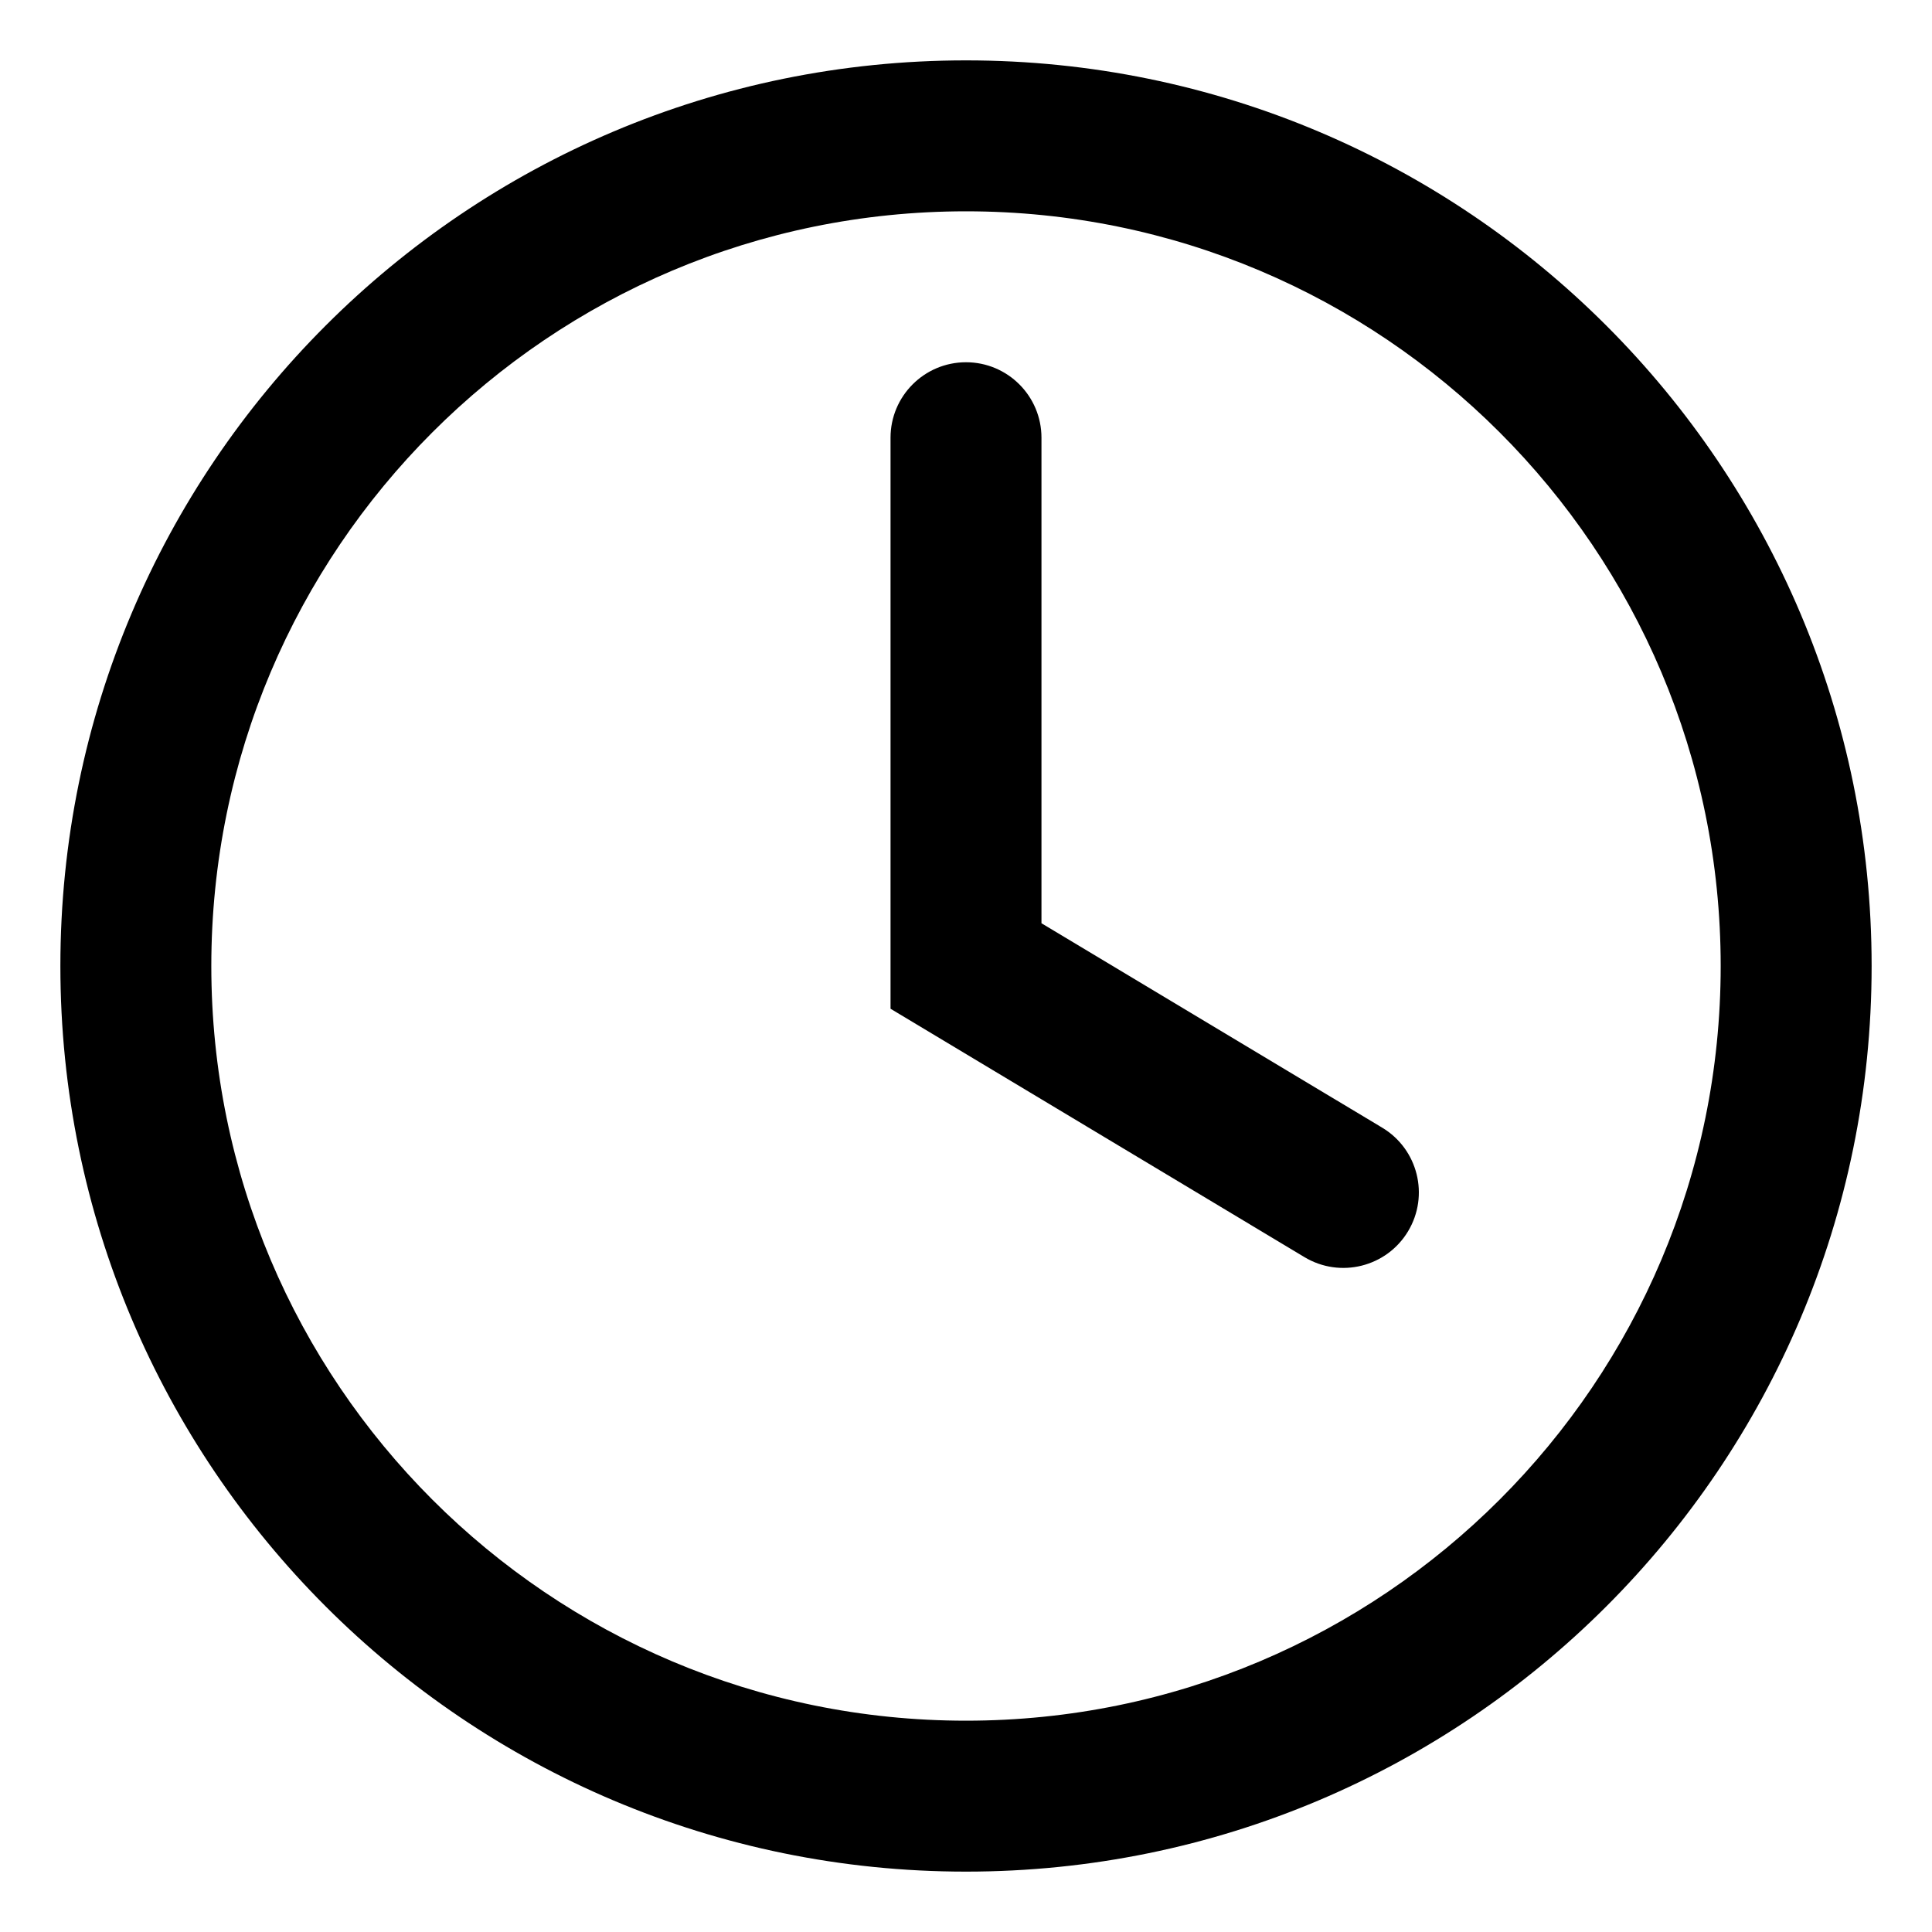
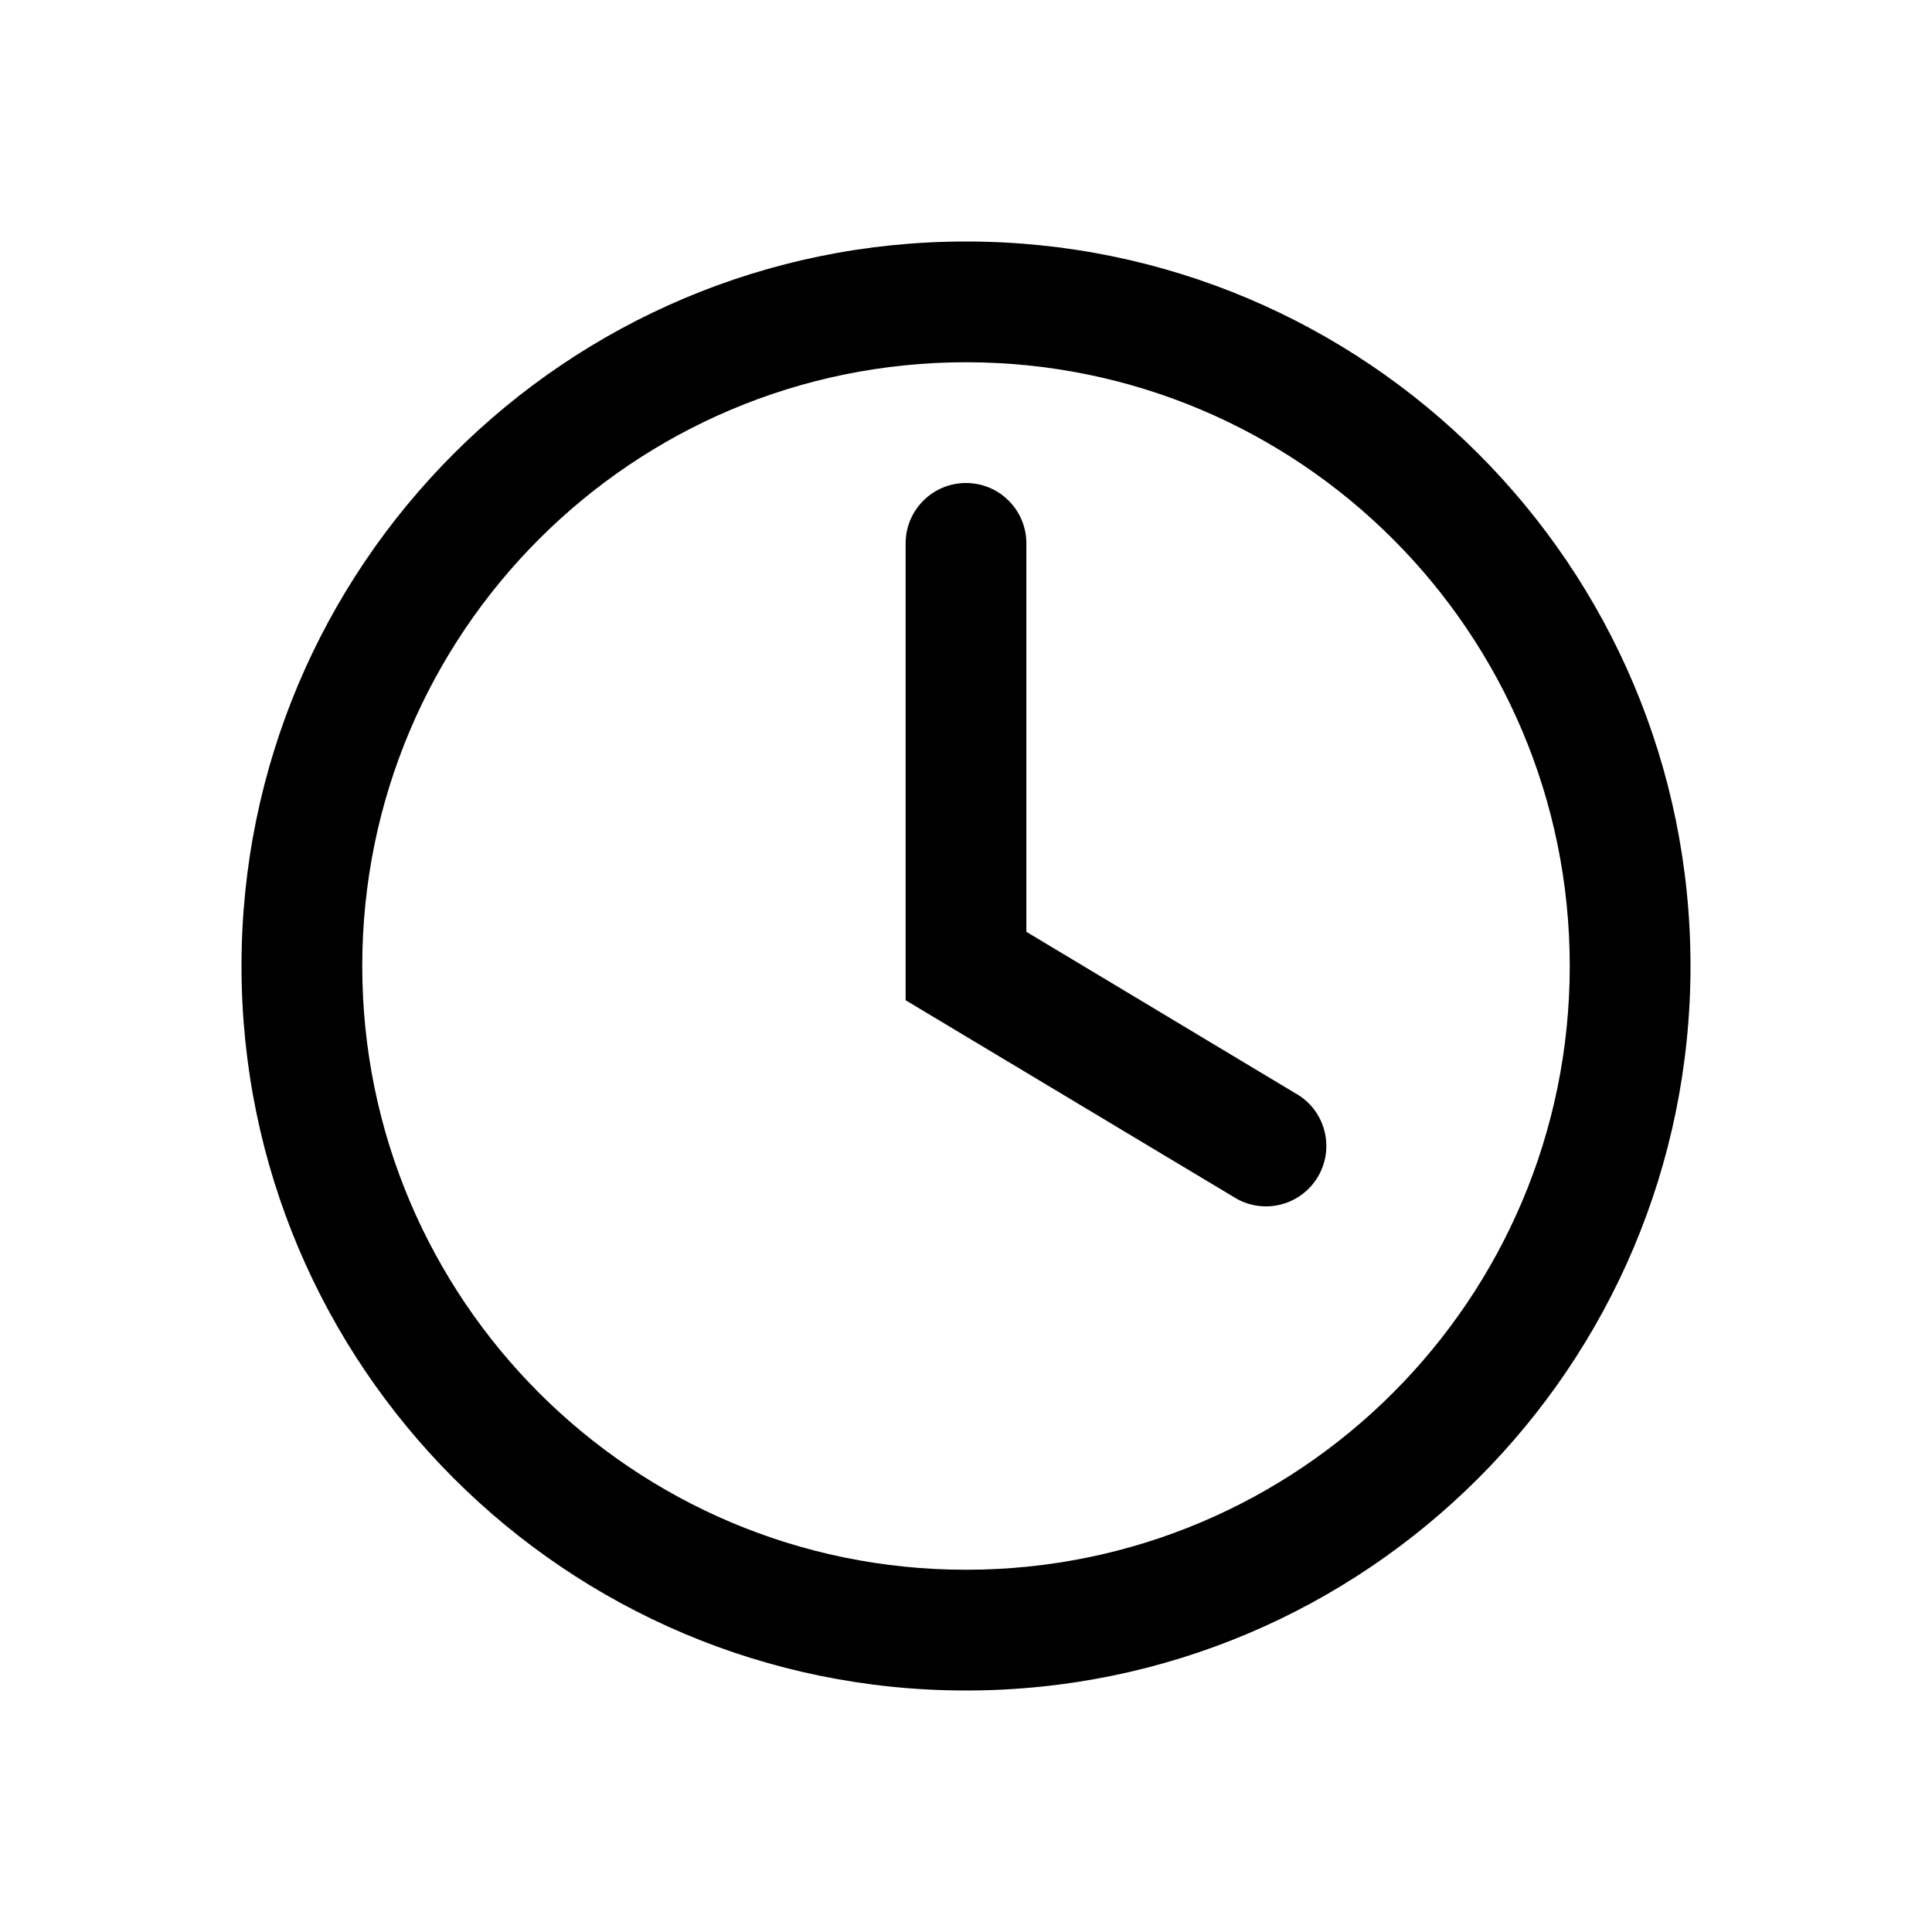
- <svg xmlns="http://www.w3.org/2000/svg" xmlns:xlink="http://www.w3.org/1999/xlink" width="16" height="16">
+ <svg xmlns="http://www.w3.org/2000/svg" xmlns:xlink="http://www.w3.org/1999/xlink" width="32" height="32">
  <defs>
-     <path d="M10 2.5a7.5 7.5 0 110 15 7.5 7.5 0 010-15zm0 1.25a6.25 6.25 0 100 12.5 6.25 6.25 0 000-12.5zM10 5c.345 0 .625.28.625.625v4.021l2.822 1.693a.625.625 0 11-.644 1.072l-3.428-2.057V5.625c0-.345.28-.625.625-.625z" id="a" />
+     <path d="M16 4c6.627 0 12 5.373 12 12s-5.373 12-12 12S4 22.627 4 16 9.373 4 16 4zm0 2C10.477 6 6 10.477 6 16s4.477 10 10 10 10-4.477 10-10S21.523 6 16 6zm0 2a1 1 0 011 1v6.434l4.514 2.709a1 1 0 01-1.028 1.714L15 16.567V9a1 1 0 011-1z" id="a" />
  </defs>
-   <use xlink:href="#a" transform="translate(-2 -2)" />
+   <use xlink:href="#a" fill-rule="evenodd" />
</svg>
